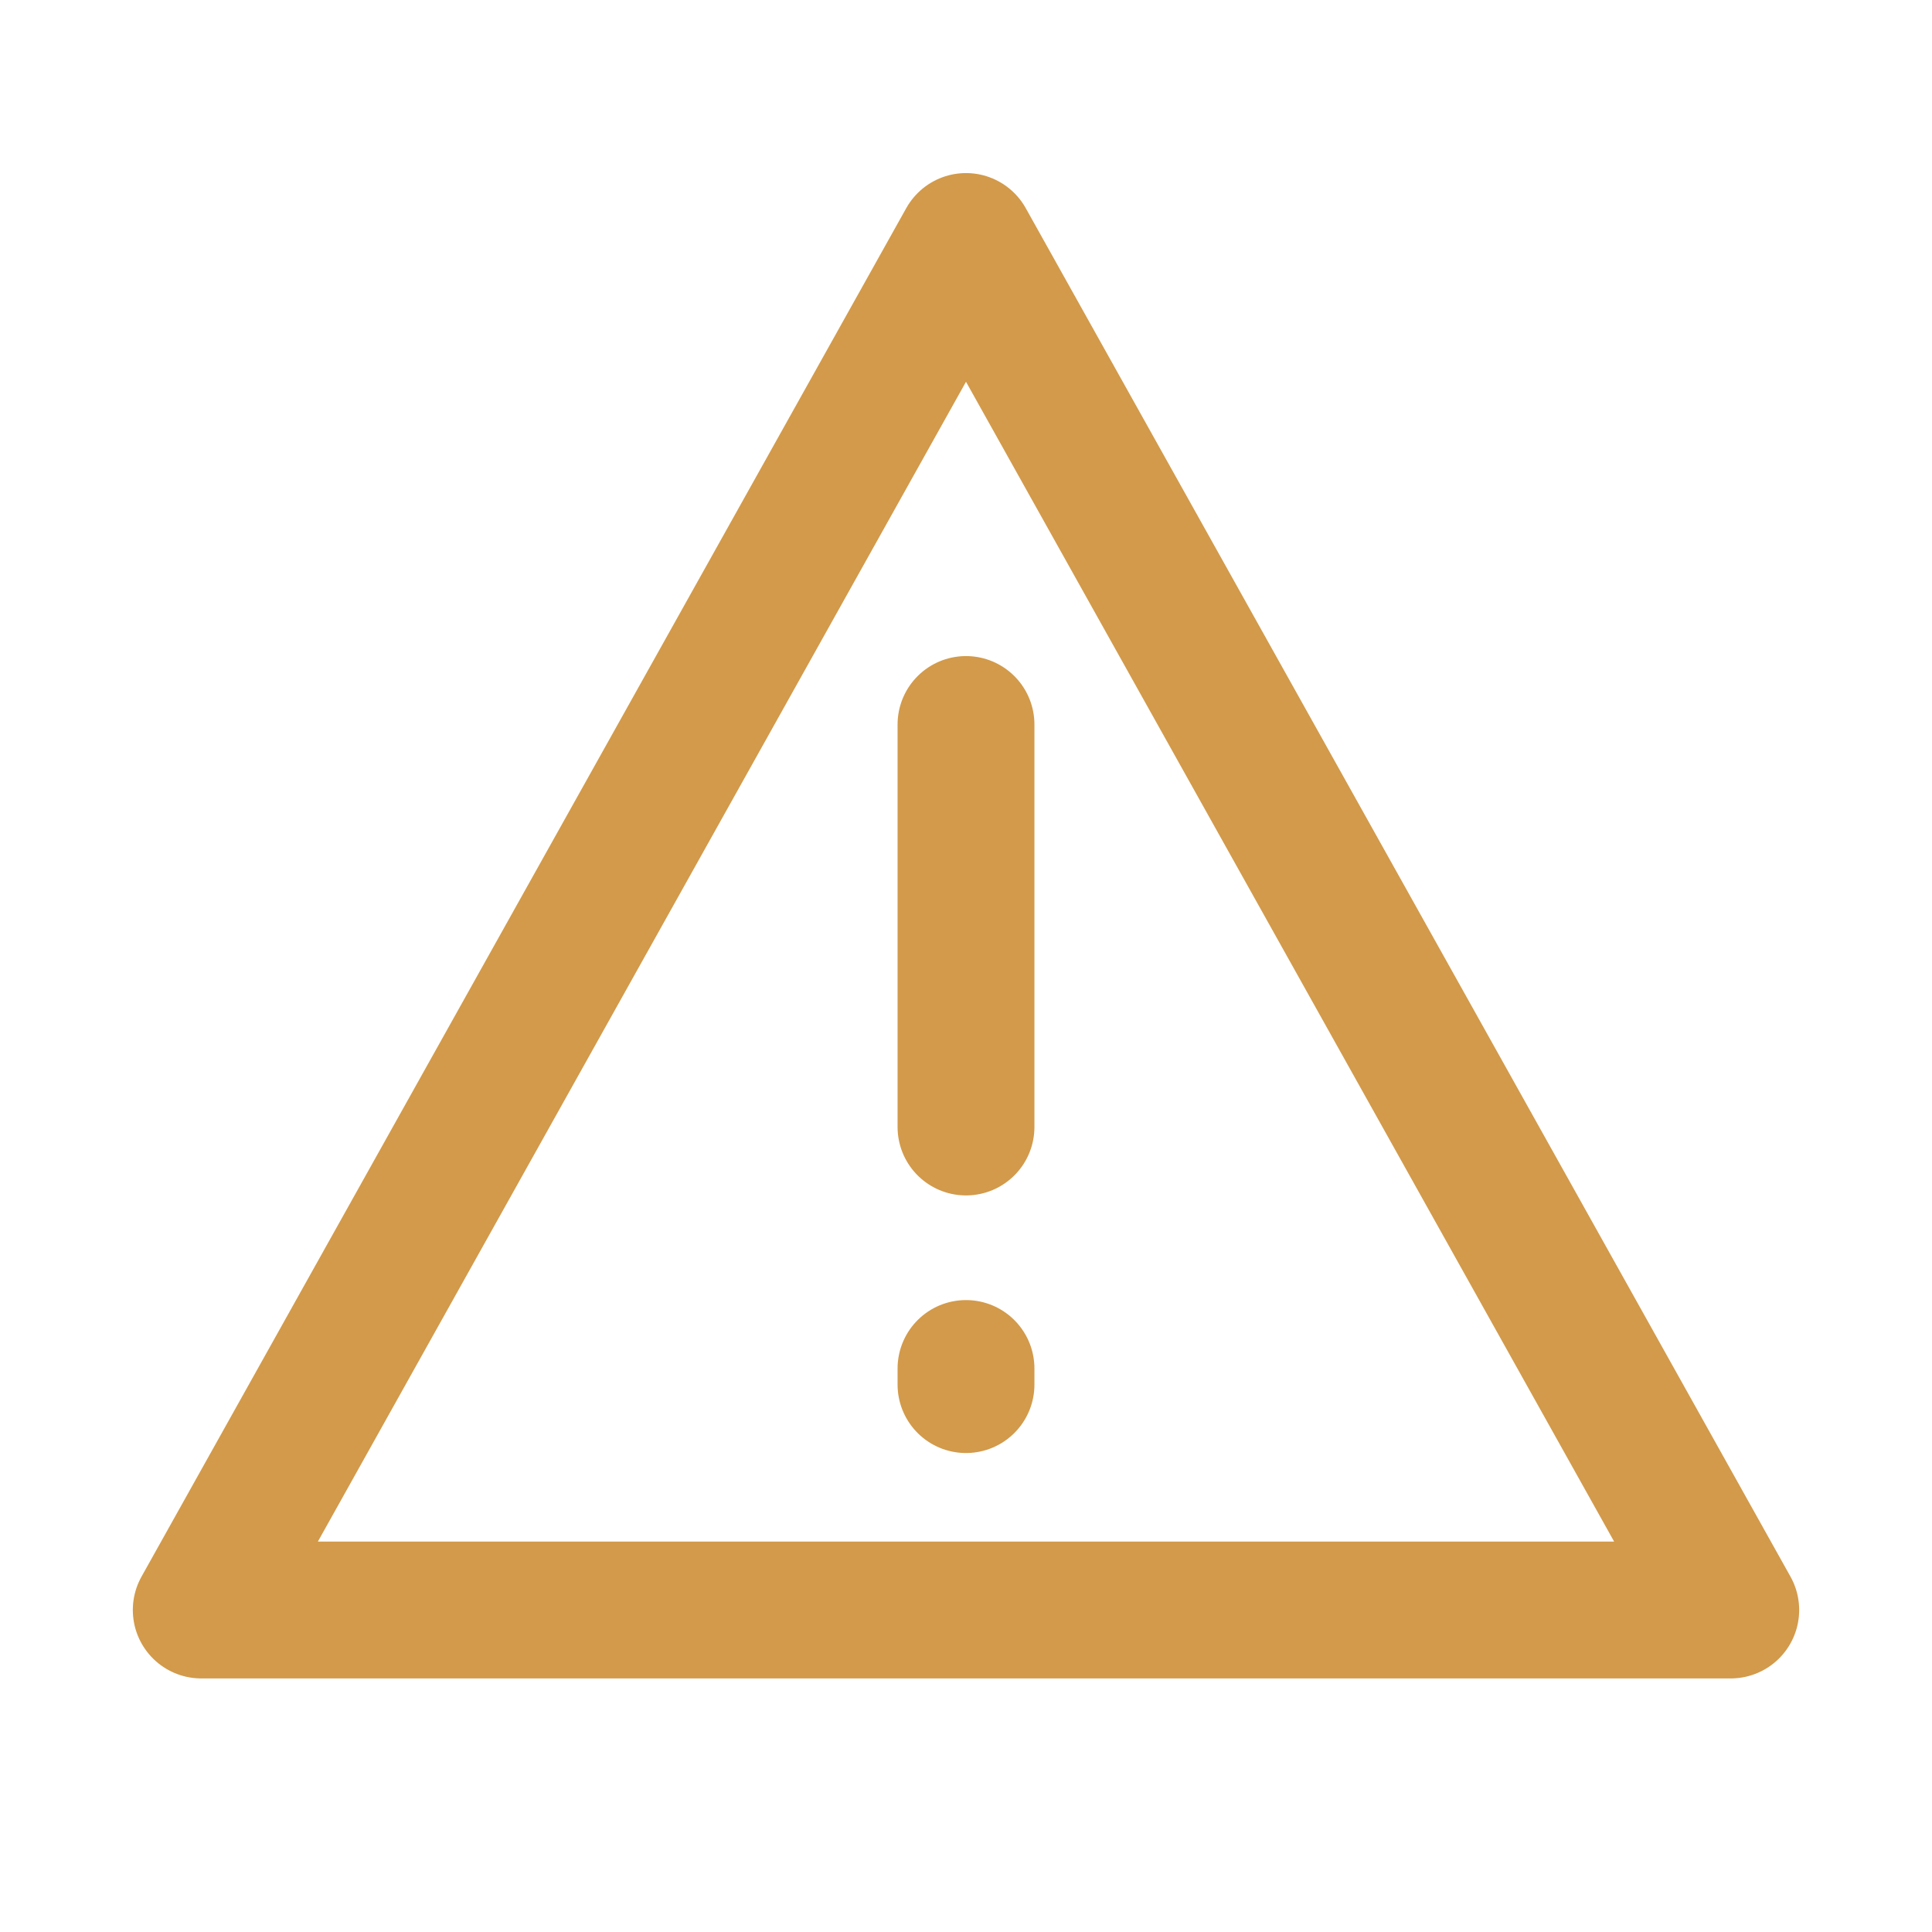
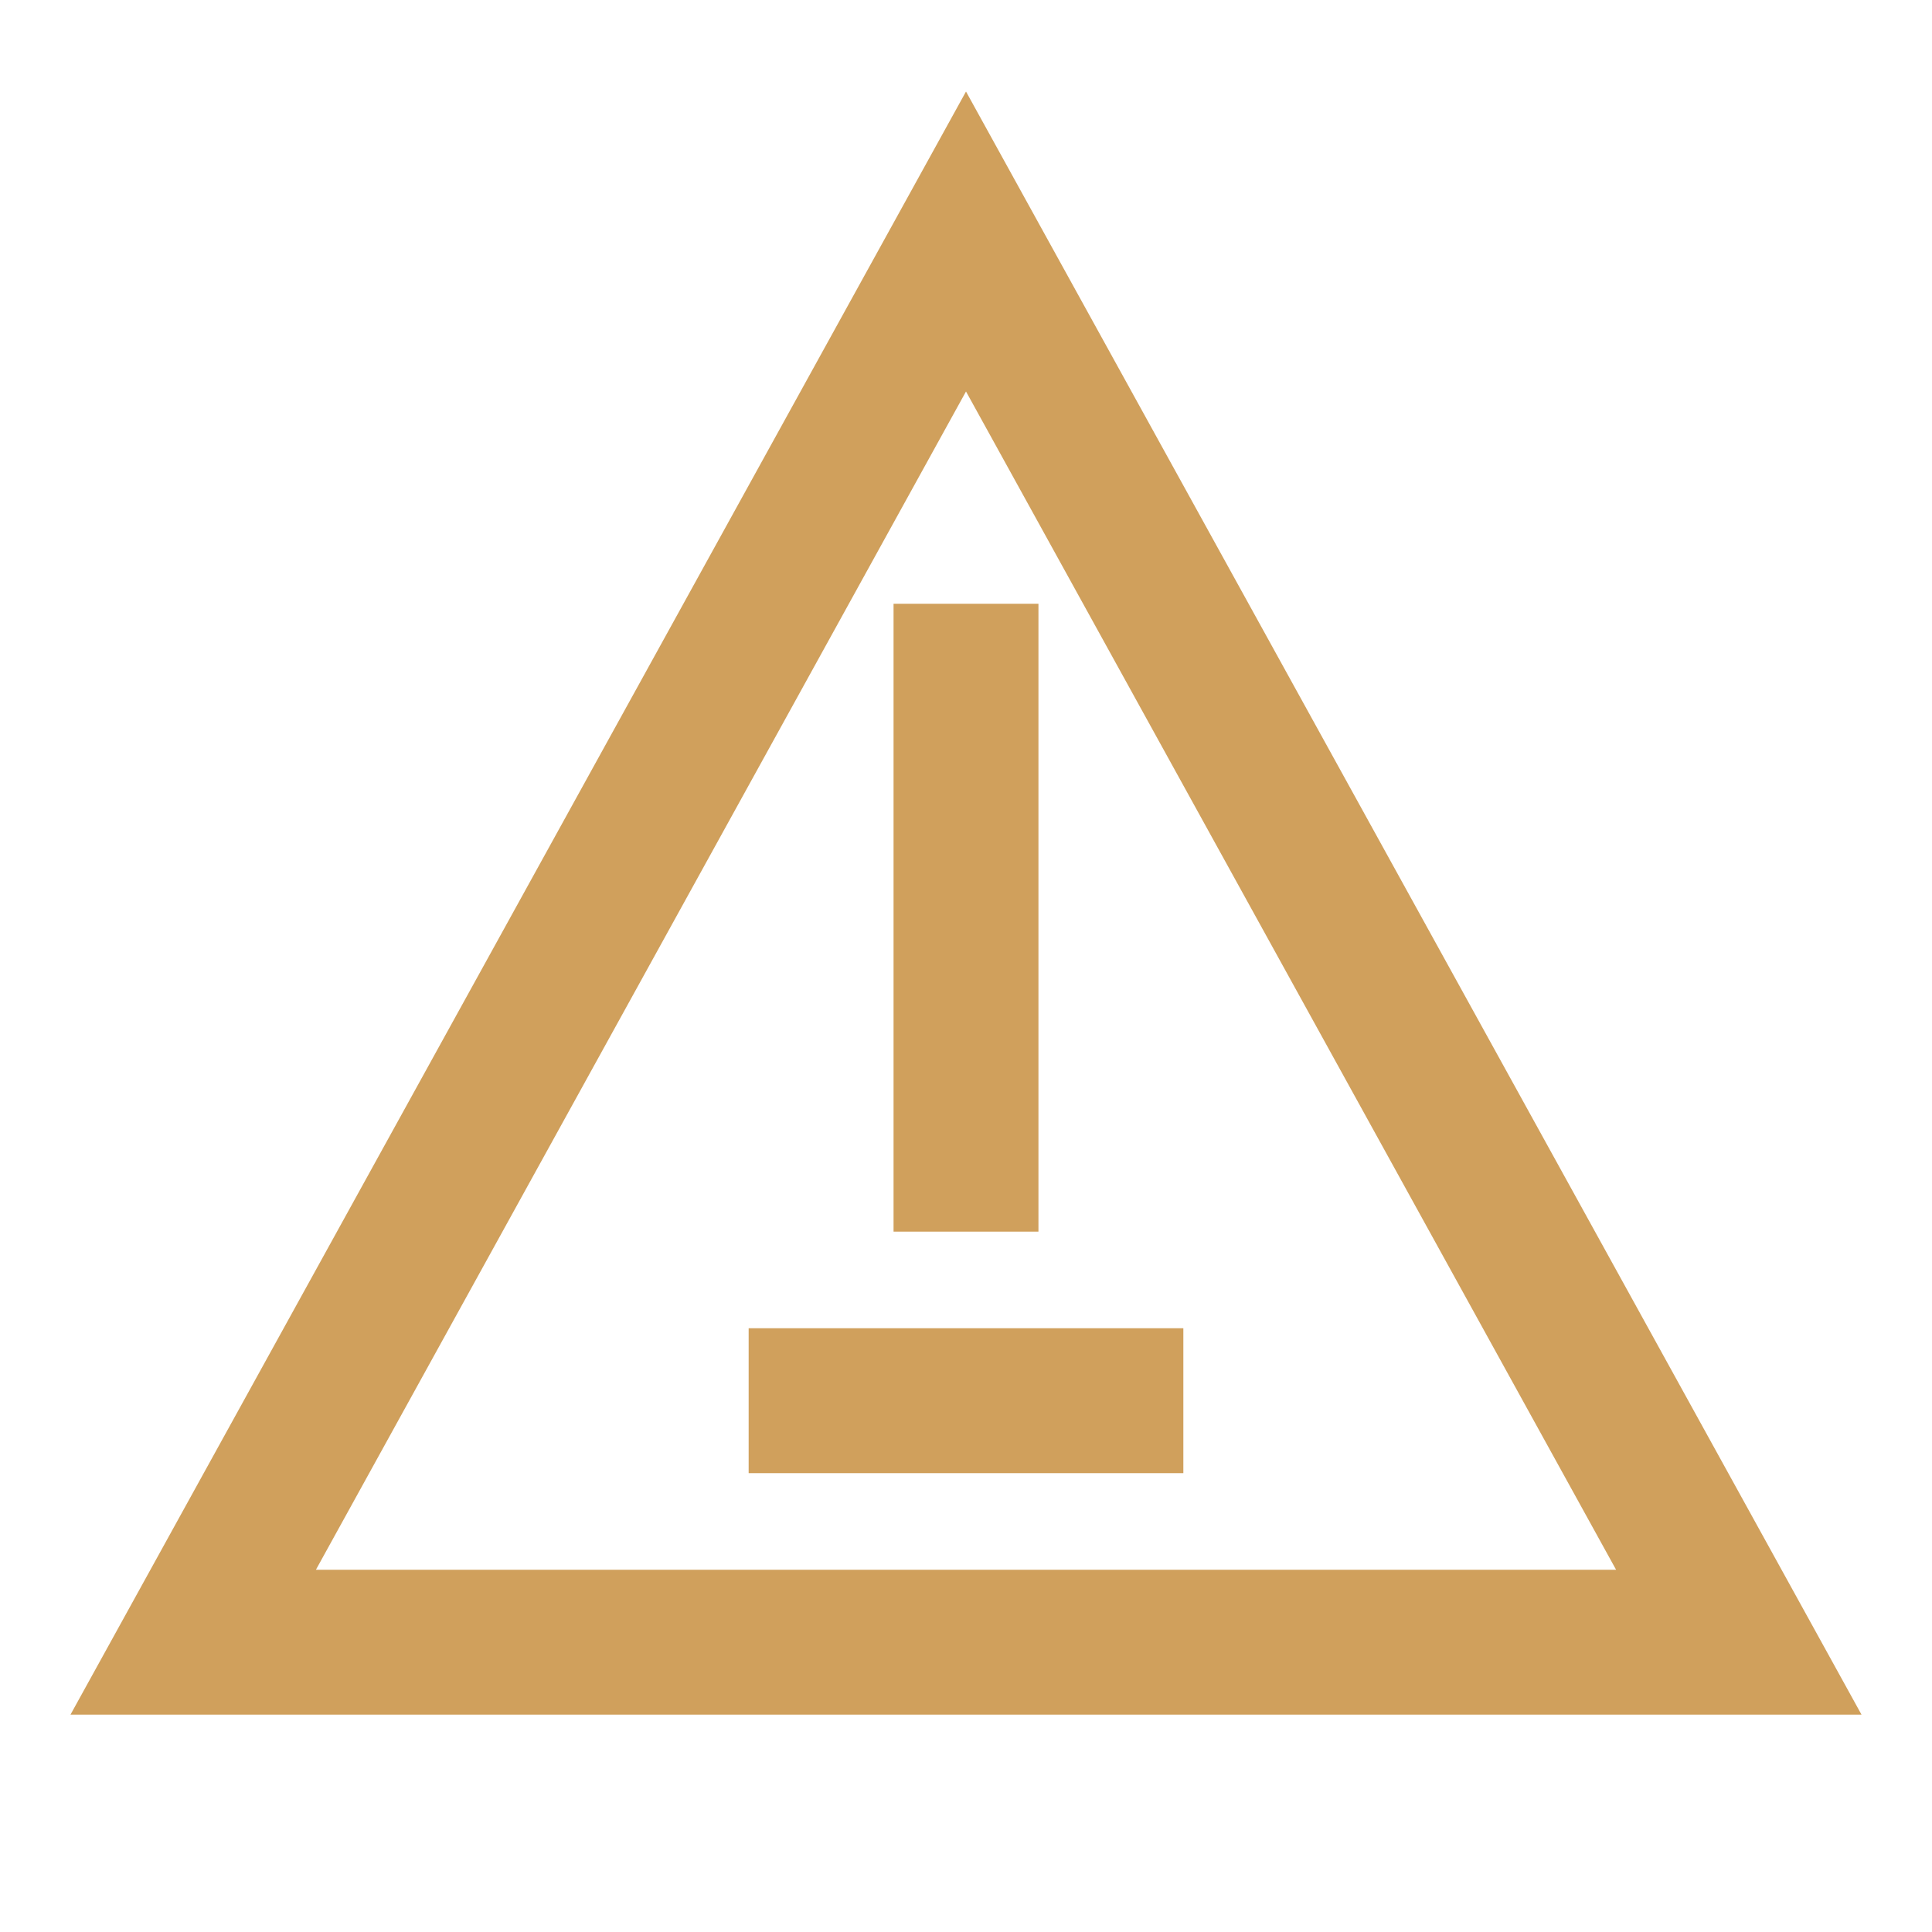
- <svg xmlns="http://www.w3.org/2000/svg" viewBox="0 0 24 24" fill="none" stroke="#d29a4a" stroke-width="1.7" stroke-linecap="round" stroke-linejoin="round">
-   <path d="M12 3 2.5 20h19z" />
-   <path d="M12 9v5m0 3v.2" />
+ <svg xmlns="http://www.w3.org/2000/svg" viewBox="0 0 20 20" fill="none" stroke="#d0a05c" stroke-width="1.5" stroke-linecap="square" stroke-linejoin="miter">
+   <path d="M10 2.5 18 17H2zM10 7v5M8.5 14.5h3" />
</svg>
